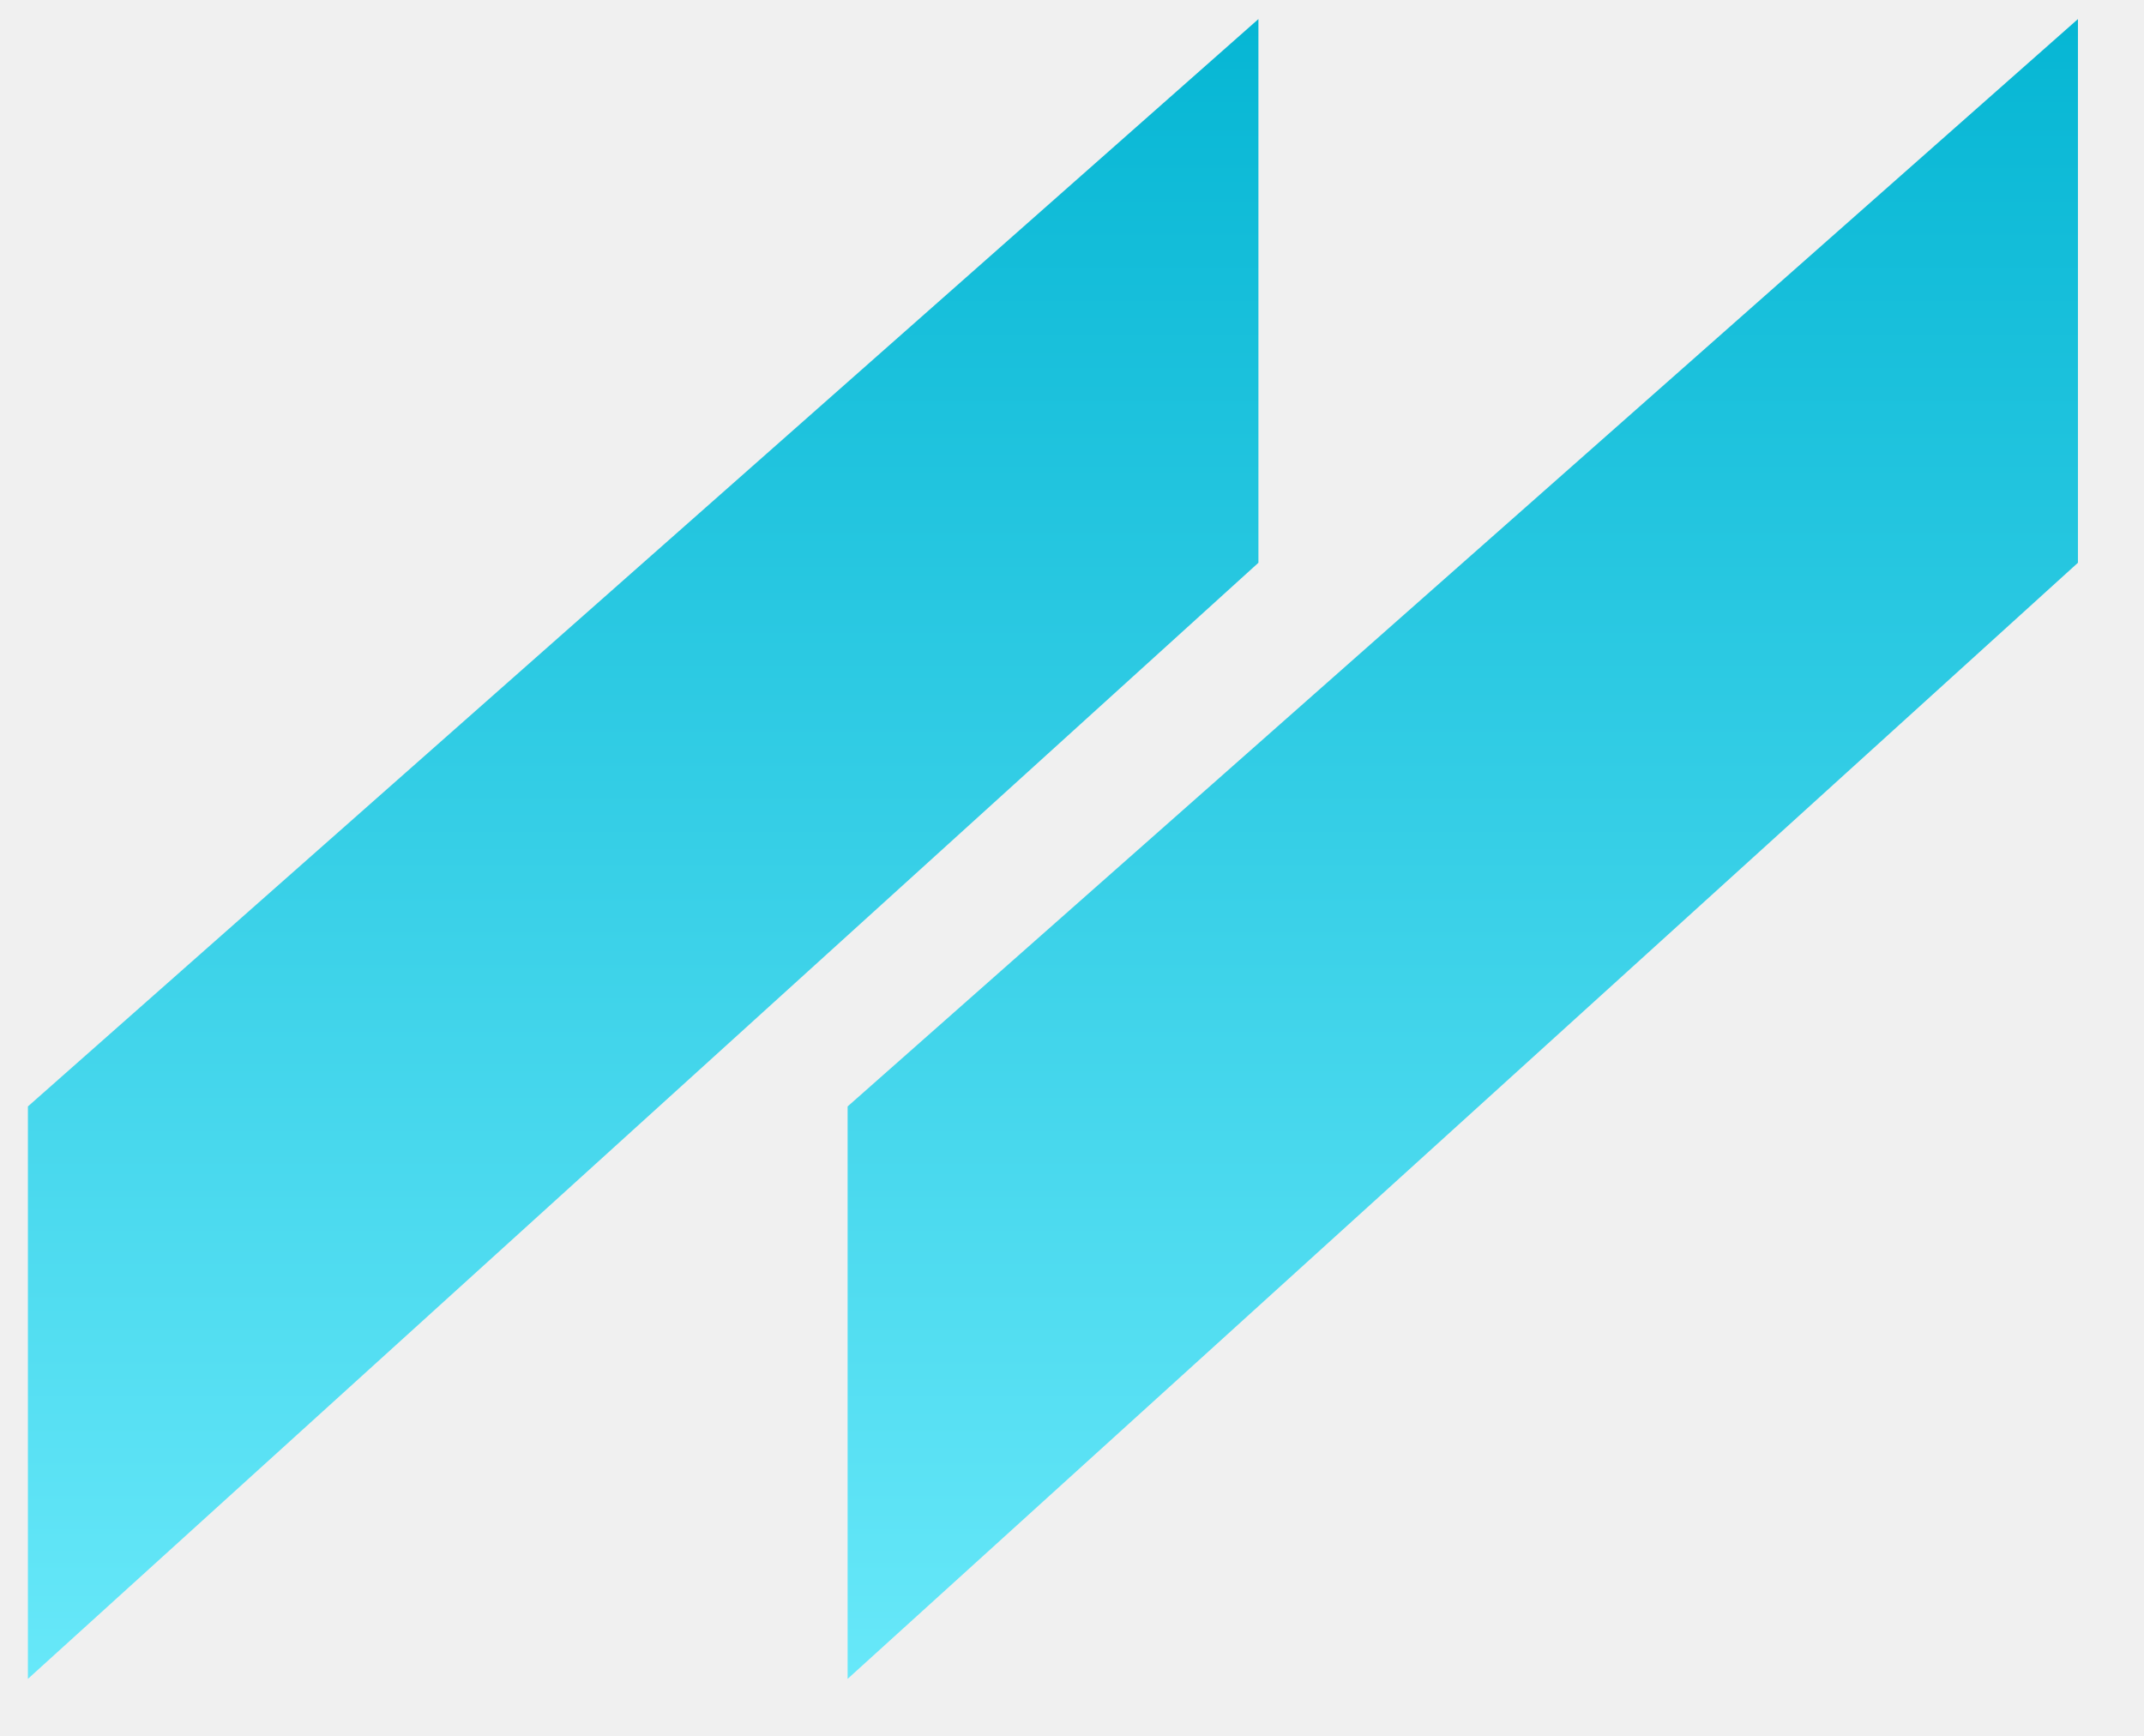
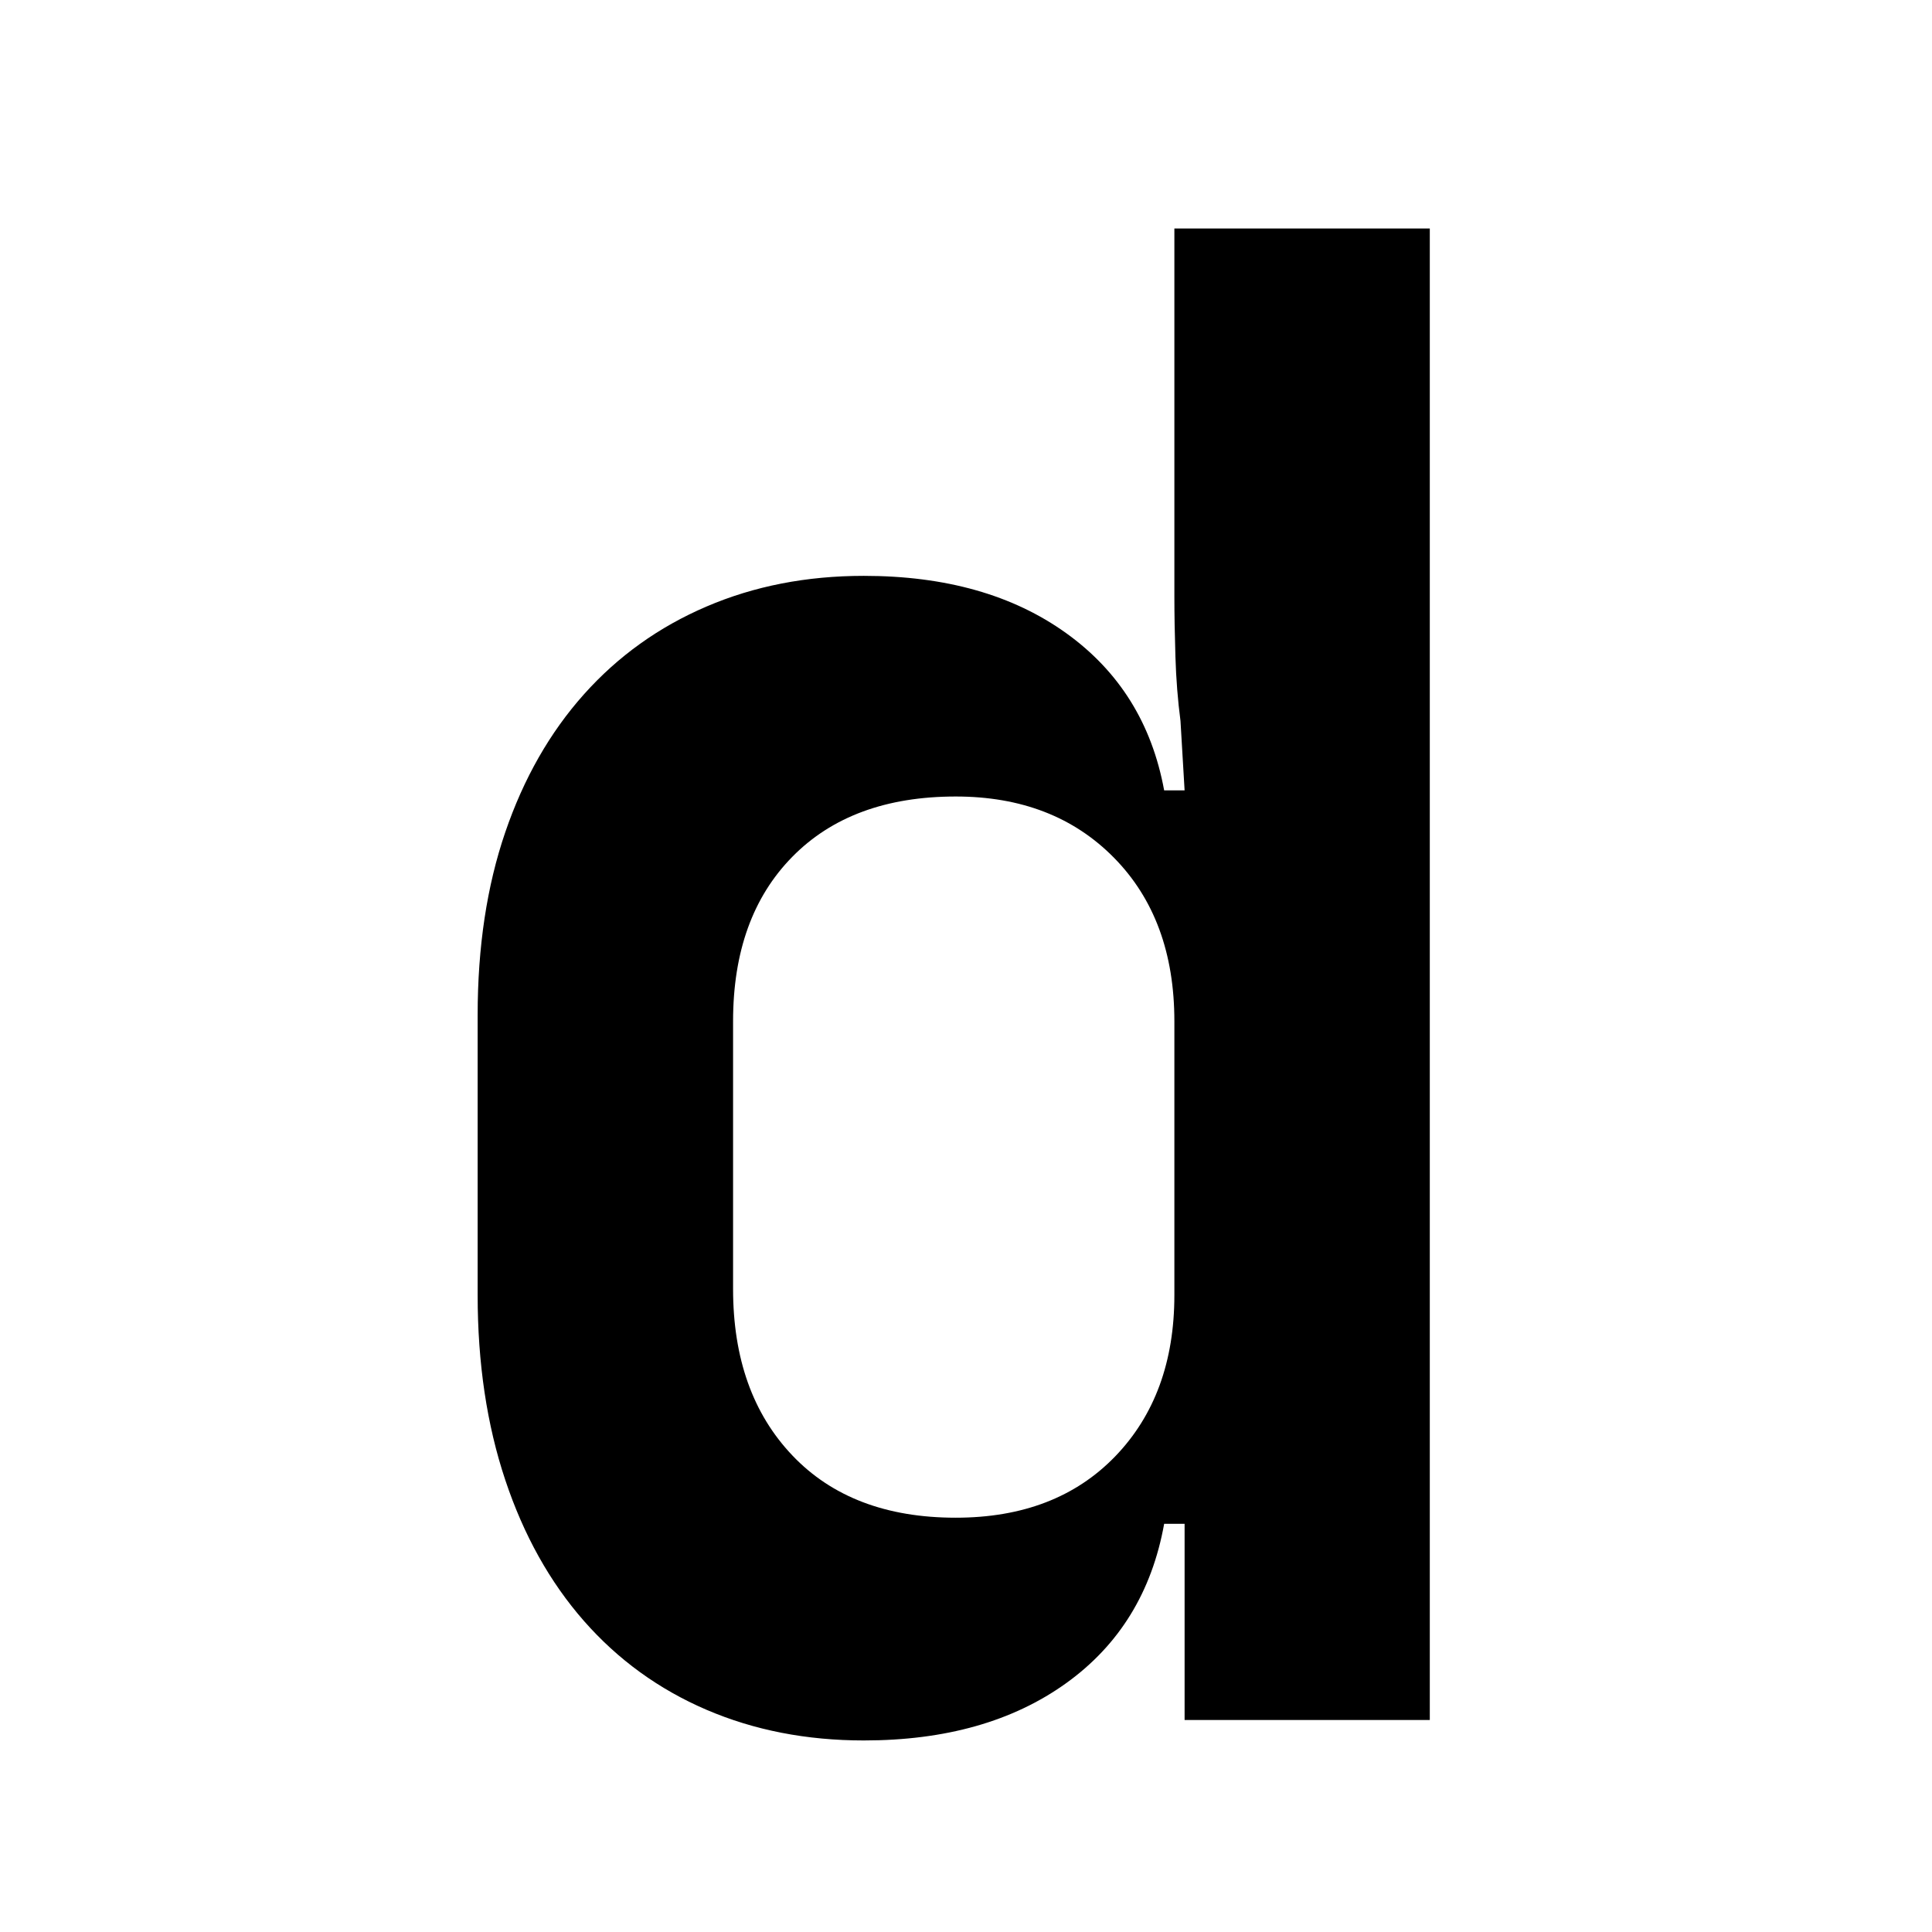
- <svg xmlns="http://www.w3.org/2000/svg" xmlns:xlink="http://www.w3.org/1999/xlink" version="1.1" preserveAspectRatio="xMidYMid meet" viewBox="344.564 330.278 111.737 91.218" width="53.87" height="43.61">
+ <svg xmlns="http://www.w3.org/2000/svg" width="40" zoomAndPan="magnify" viewBox="0 0 375 375" height="40" preserveAspectRatio="xMidYMid meet" version="1.0">
  <defs>
-     <path d="M453.3 331.28L453.3 359.85L388.64 418.5L388.64 388.42L453.3 331.28Z" id="aFZf6T5ED" />
-     <linearGradient id="gradientb2ThqnP5Op" gradientUnits="userSpaceOnUse" x1="420.97" y1="331.28" x2="420.97" y2="418.5">
-       <stop style="stop-color: #06b6d4;stop-opacity: 1" offset="0%" />
-       <stop style="stop-color: #67e8f9;stop-opacity: 1" offset="100%" />
-     </linearGradient>
-     <path d="M410.23 331.28L410.23 359.85L345.56 418.5L345.56 388.42L410.23 331.28Z" id="a9fehgwfM" />
-     <linearGradient id="gradientk1wNV9Ostb" gradientUnits="userSpaceOnUse" x1="377.89" y1="331.28" x2="377.89" y2="418.5">
-       <stop style="stop-color: #06b6d4;stop-opacity: 1" offset="0%" />
-       <stop style="stop-color: #67e8f9;stop-opacity: 1" offset="100%" />
-     </linearGradient>
+     <g />
+     <clipPath id="81ee960cc3">
+       <path d="M 56.25 0 L 318.75 0 C 349.816 0 375 25.184 375 56.25 L 375 318.75 C 375 349.816 349.816 375 318.75 375 L 56.25 375 C 25.184 375 0 349.816 0 318.75 L 0 56.25 C 0 25.184 25.184 0 56.25 0 Z M 56.25 0 " clip-rule="nonzero" />
+     </clipPath>
  </defs>
-   <g>
-     <g>
-       <use xlink:href="#aFZf6T5ED" opacity="1" fill="url(#gradientb2ThqnP5Op)" />
-     </g>
-     <g>
-       <use xlink:href="#a9fehgwfM" opacity="1" fill="url(#gradientk1wNV9Ostb)" />
+   <rect x="-37.5" width="450" fill="#ffffff" y="-37.5" height="450" fill-opacity="1" />
+   <rect x="-37.5" width="450" fill="#ffffff" y="-37.5" height="450" fill-opacity="1" />
+   <g clip-path="url(#81ee960cc3)">
+     <rect x="-37.5" width="450" fill="#ffffff" y="-37.5" height="450" fill-opacity="1" />
+   </g>
+   <g fill="#000000" fill-opacity="1">
+     <g transform="translate(68.52331, 333.8513)">
+       <g>
+         <path d="M 24.188 -136.812 C 24.188 -150.031 25.973 -161.863 29.547 -172.312 C 33.117 -182.758 38.207 -191.68 44.812 -199.078 C 51.426 -206.484 59.359 -212.164 68.609 -216.125 C 77.859 -220.094 88.035 -222.078 99.141 -222.078 C 115.004 -222.078 128.094 -218.375 138.406 -210.969 C 148.719 -203.57 155.062 -193.395 157.438 -180.438 L 161.406 -180.438 C 161.145 -184.938 160.879 -189.43 160.609 -193.922 C 160.086 -197.891 159.758 -202.055 159.625 -206.422 C 159.488 -210.785 159.422 -214.688 159.422 -218.125 L 159.422 -289.5 L 209 -289.5 L 209 0 L 161.406 0 L 161.406 -38.078 L 157.438 -38.078 C 155.062 -24.859 148.719 -14.547 138.406 -7.141 C 128.094 0.266 115.004 3.969 99.141 3.969 C 88.035 3.969 77.859 1.984 68.609 -1.984 C 59.359 -5.953 51.426 -11.703 44.812 -19.234 C 38.207 -26.766 33.117 -35.883 29.547 -46.594 C 25.973 -57.301 24.188 -69.266 24.188 -82.484 Z M 116.984 -39.266 C 129.941 -39.266 140.254 -43.227 147.922 -51.156 C 155.586 -59.094 159.422 -69.535 159.422 -82.484 L 159.422 -135.625 C 159.422 -148.844 155.52 -159.414 147.719 -167.344 C 139.926 -175.281 129.68 -179.25 116.984 -179.25 C 103.504 -179.25 92.93 -175.348 85.266 -167.547 C 77.598 -159.754 73.766 -149.113 73.766 -135.625 L 73.766 -83.672 C 73.766 -70.191 77.598 -59.422 85.266 -51.359 C 92.93 -43.297 103.504 -39.266 116.984 -39.266 Z M 116.984 -39.266 " />
+       </g>
    </g>
  </g>
</svg>
